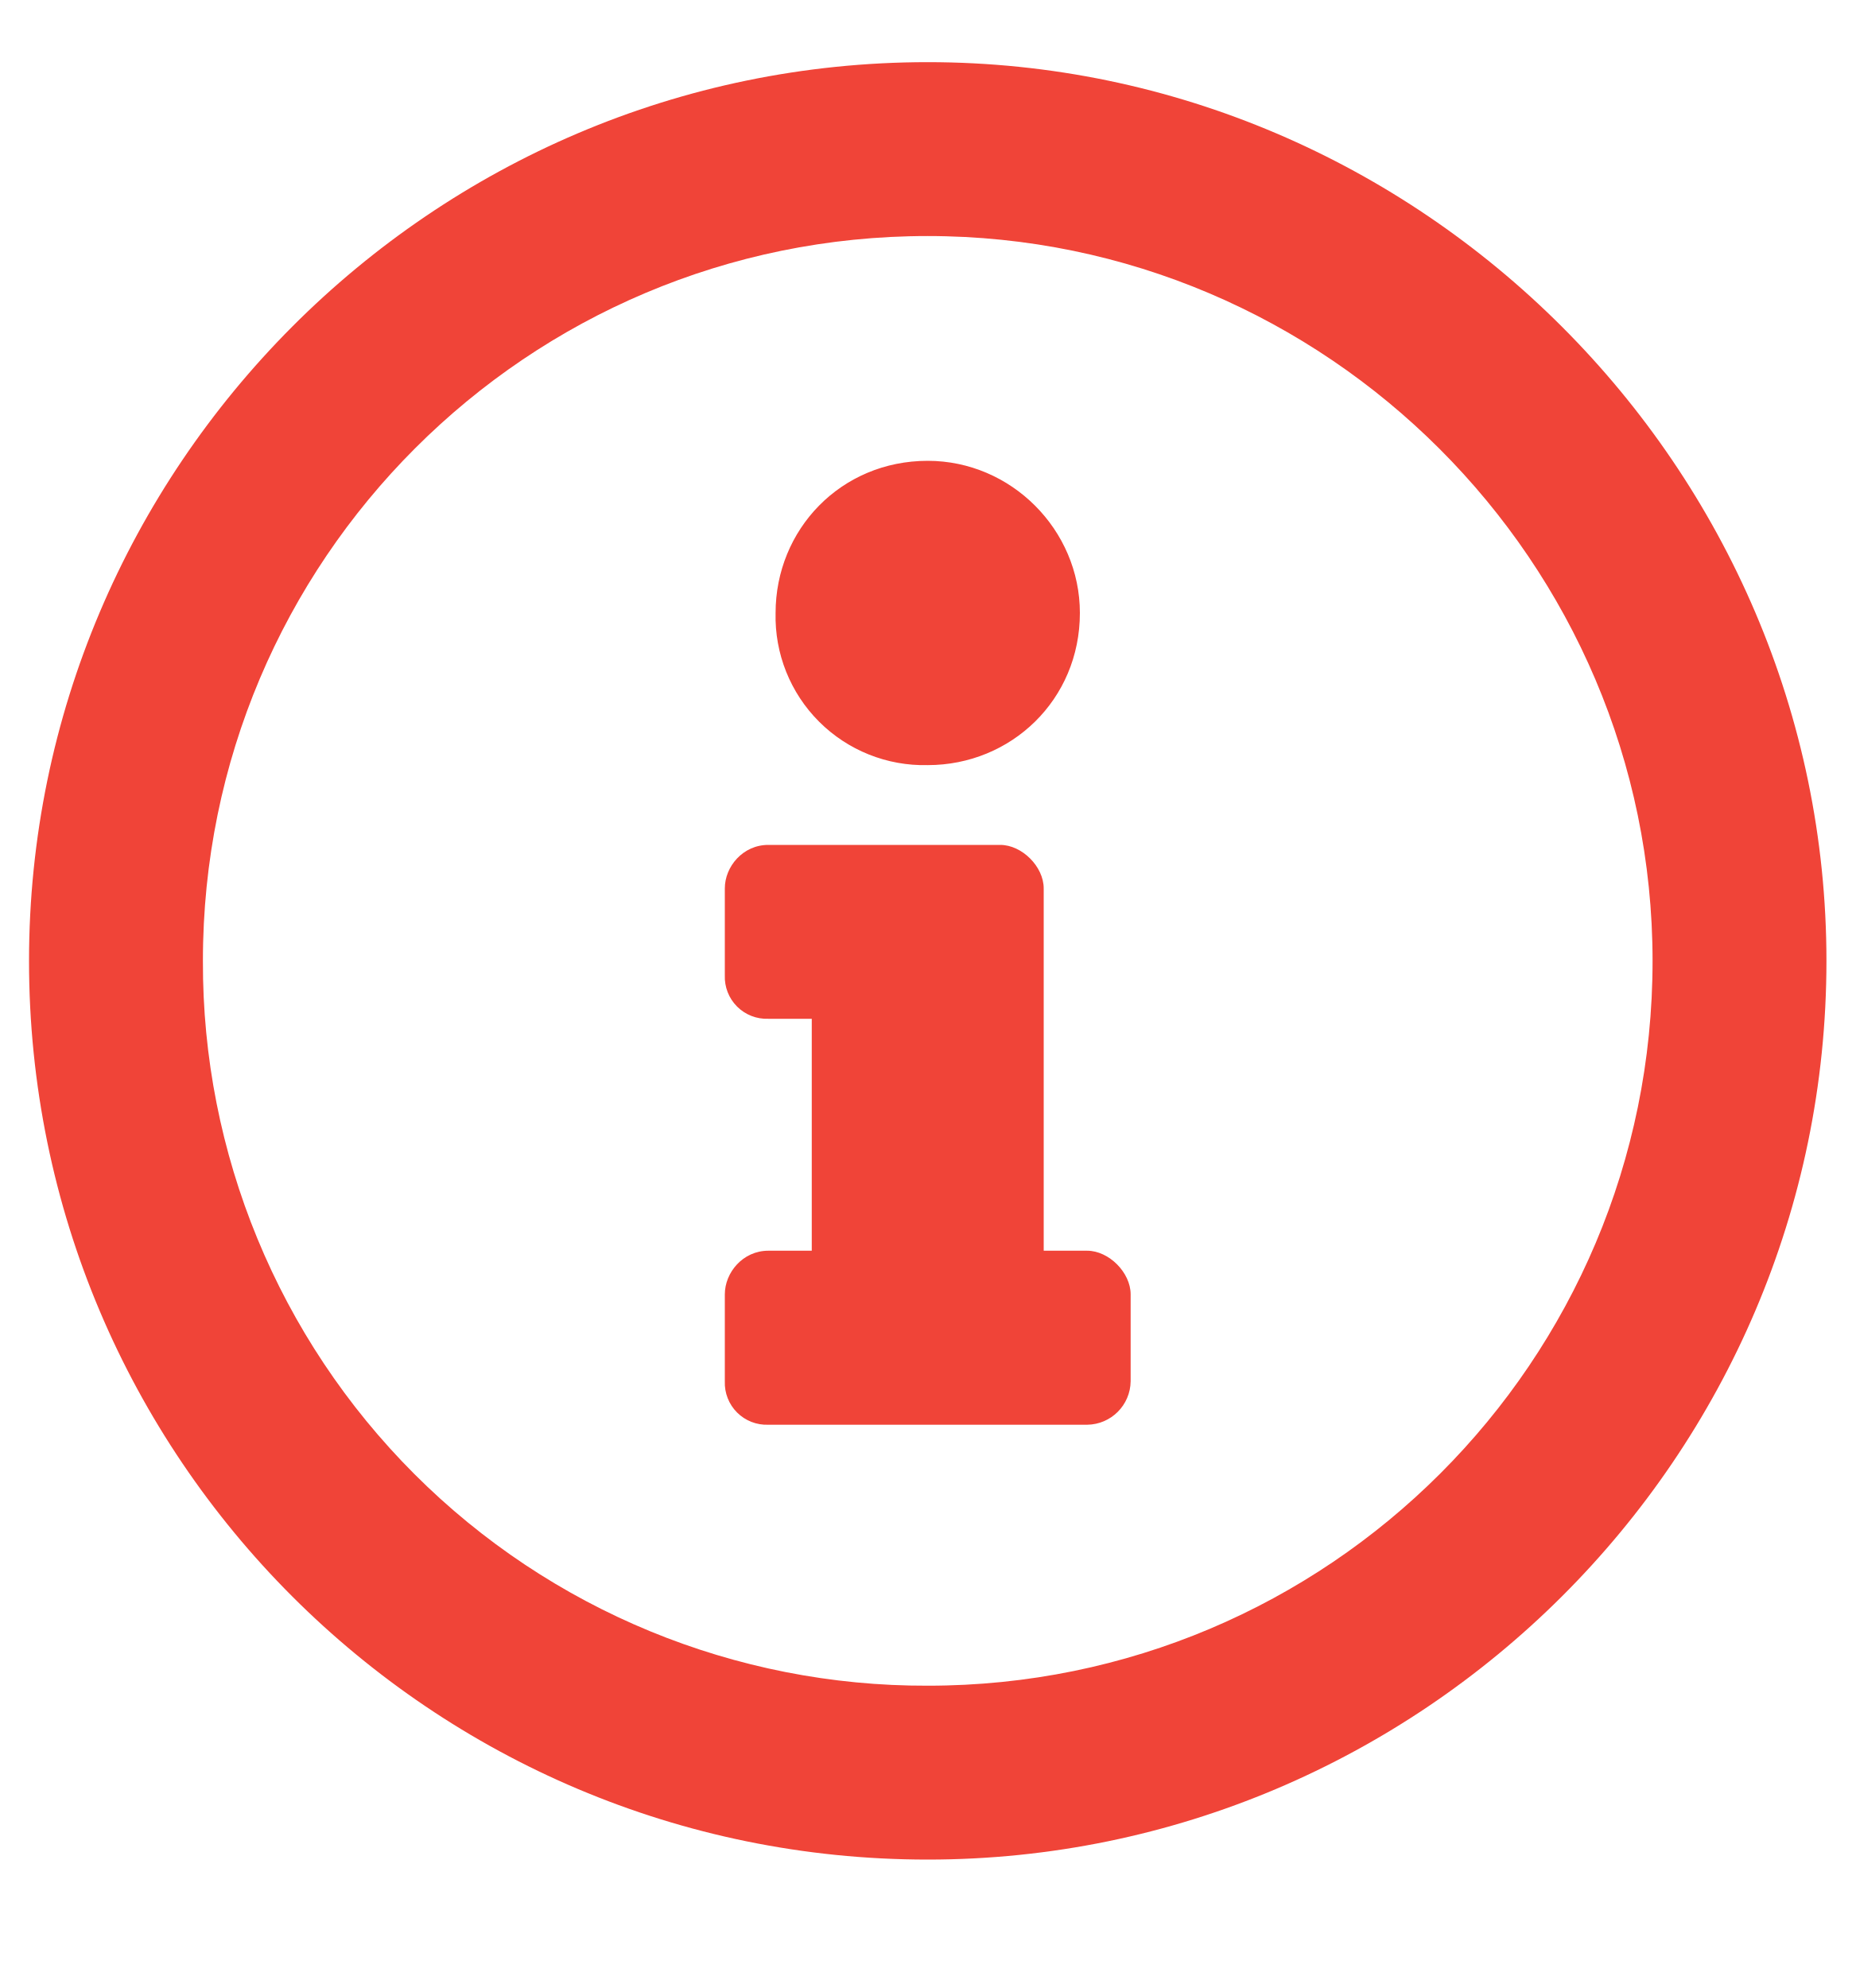
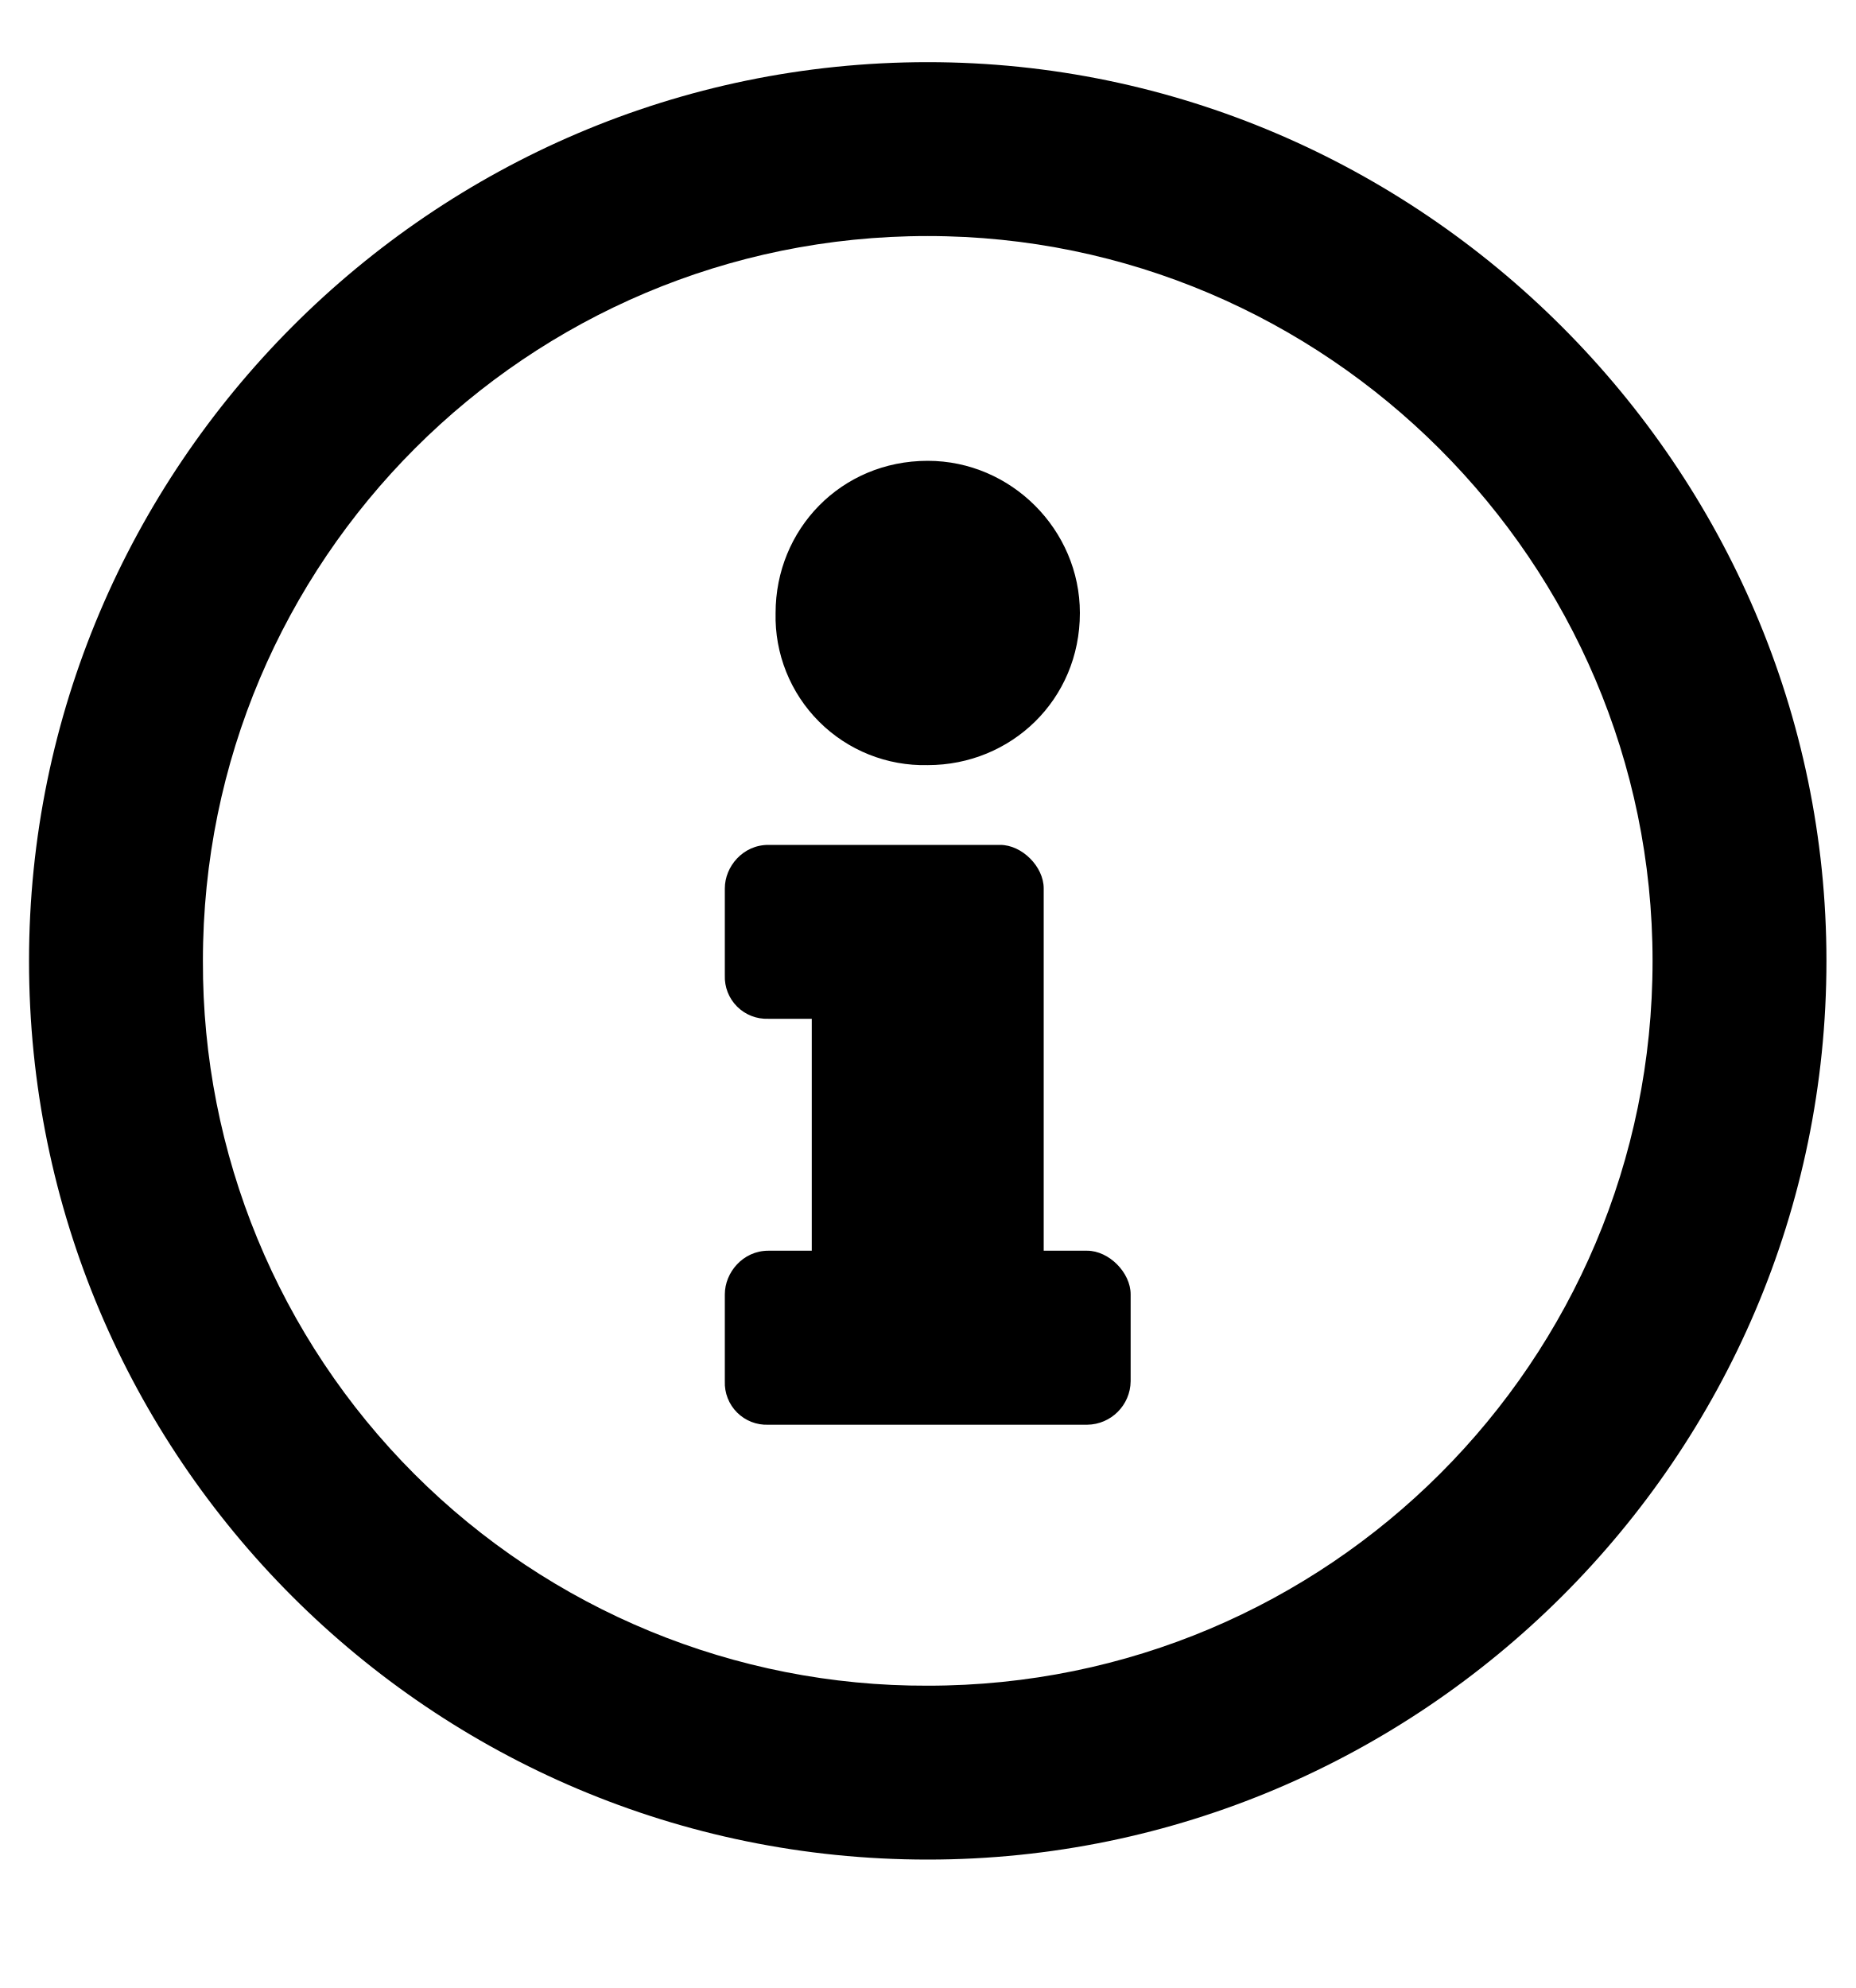
- <svg xmlns="http://www.w3.org/2000/svg" width="14" height="15" fill="none" viewBox="0 0 14 15">
-   <path fill="#F04438" d="M7 .469c3.719 0 6.781 3.062 6.781 6.781 0 3.746-3.062 6.781-6.781 6.781A6.78 6.78 0 0 1 .219 7.25C.219 3.531 3.254.469 7 .469Zm0 12.25a5.467 5.467 0 0 0 5.469-5.469c0-3.008-2.461-5.469-5.469-5.469A5.467 5.467 0 0 0 1.531 7.25 5.45 5.45 0 0 0 7 12.719Zm0-9.242c.629 0 1.148.52 1.148 1.148 0 .656-.52 1.148-1.148 1.148a1.121 1.121 0 0 1-1.148-1.148c0-.629.492-1.148 1.148-1.148Zm1.531 6.945a.332.332 0 0 1-.328.328H5.797a.316.316 0 0 1-.328-.328v-.656c0-.164.136-.329.328-.329h.328v-1.75h-.328a.316.316 0 0 1-.328-.328v-.656c0-.164.136-.328.328-.328h1.75c.164 0 .328.164.328.328v2.734h.328c.164 0 .328.165.328.329v.656Z" />
+ <svg xmlns="http://www.w3.org/2000/svg" width="14" height="15" viewBox="0 0 14 15">
+   <path d="M7 .469c3.719 0 6.781 3.062 6.781 6.781 0 3.746-3.062 6.781-6.781 6.781A6.78 6.78 0 0 1 .219 7.25C.219 3.531 3.254.469 7 .469Zm0 12.25a5.467 5.467 0 0 0 5.469-5.469c0-3.008-2.461-5.469-5.469-5.469A5.467 5.467 0 0 0 1.531 7.25 5.45 5.45 0 0 0 7 12.719Zm0-9.242c.629 0 1.148.52 1.148 1.148 0 .656-.52 1.148-1.148 1.148a1.121 1.121 0 0 1-1.148-1.148c0-.629.492-1.148 1.148-1.148Zm1.531 6.945a.332.332 0 0 1-.328.328H5.797a.316.316 0 0 1-.328-.328v-.656c0-.164.136-.329.328-.329h.328v-1.75h-.328a.316.316 0 0 1-.328-.328v-.656c0-.164.136-.328.328-.328h1.75c.164 0 .328.164.328.328v2.734h.328c.164 0 .328.165.328.329v.656Z" />
</svg>
